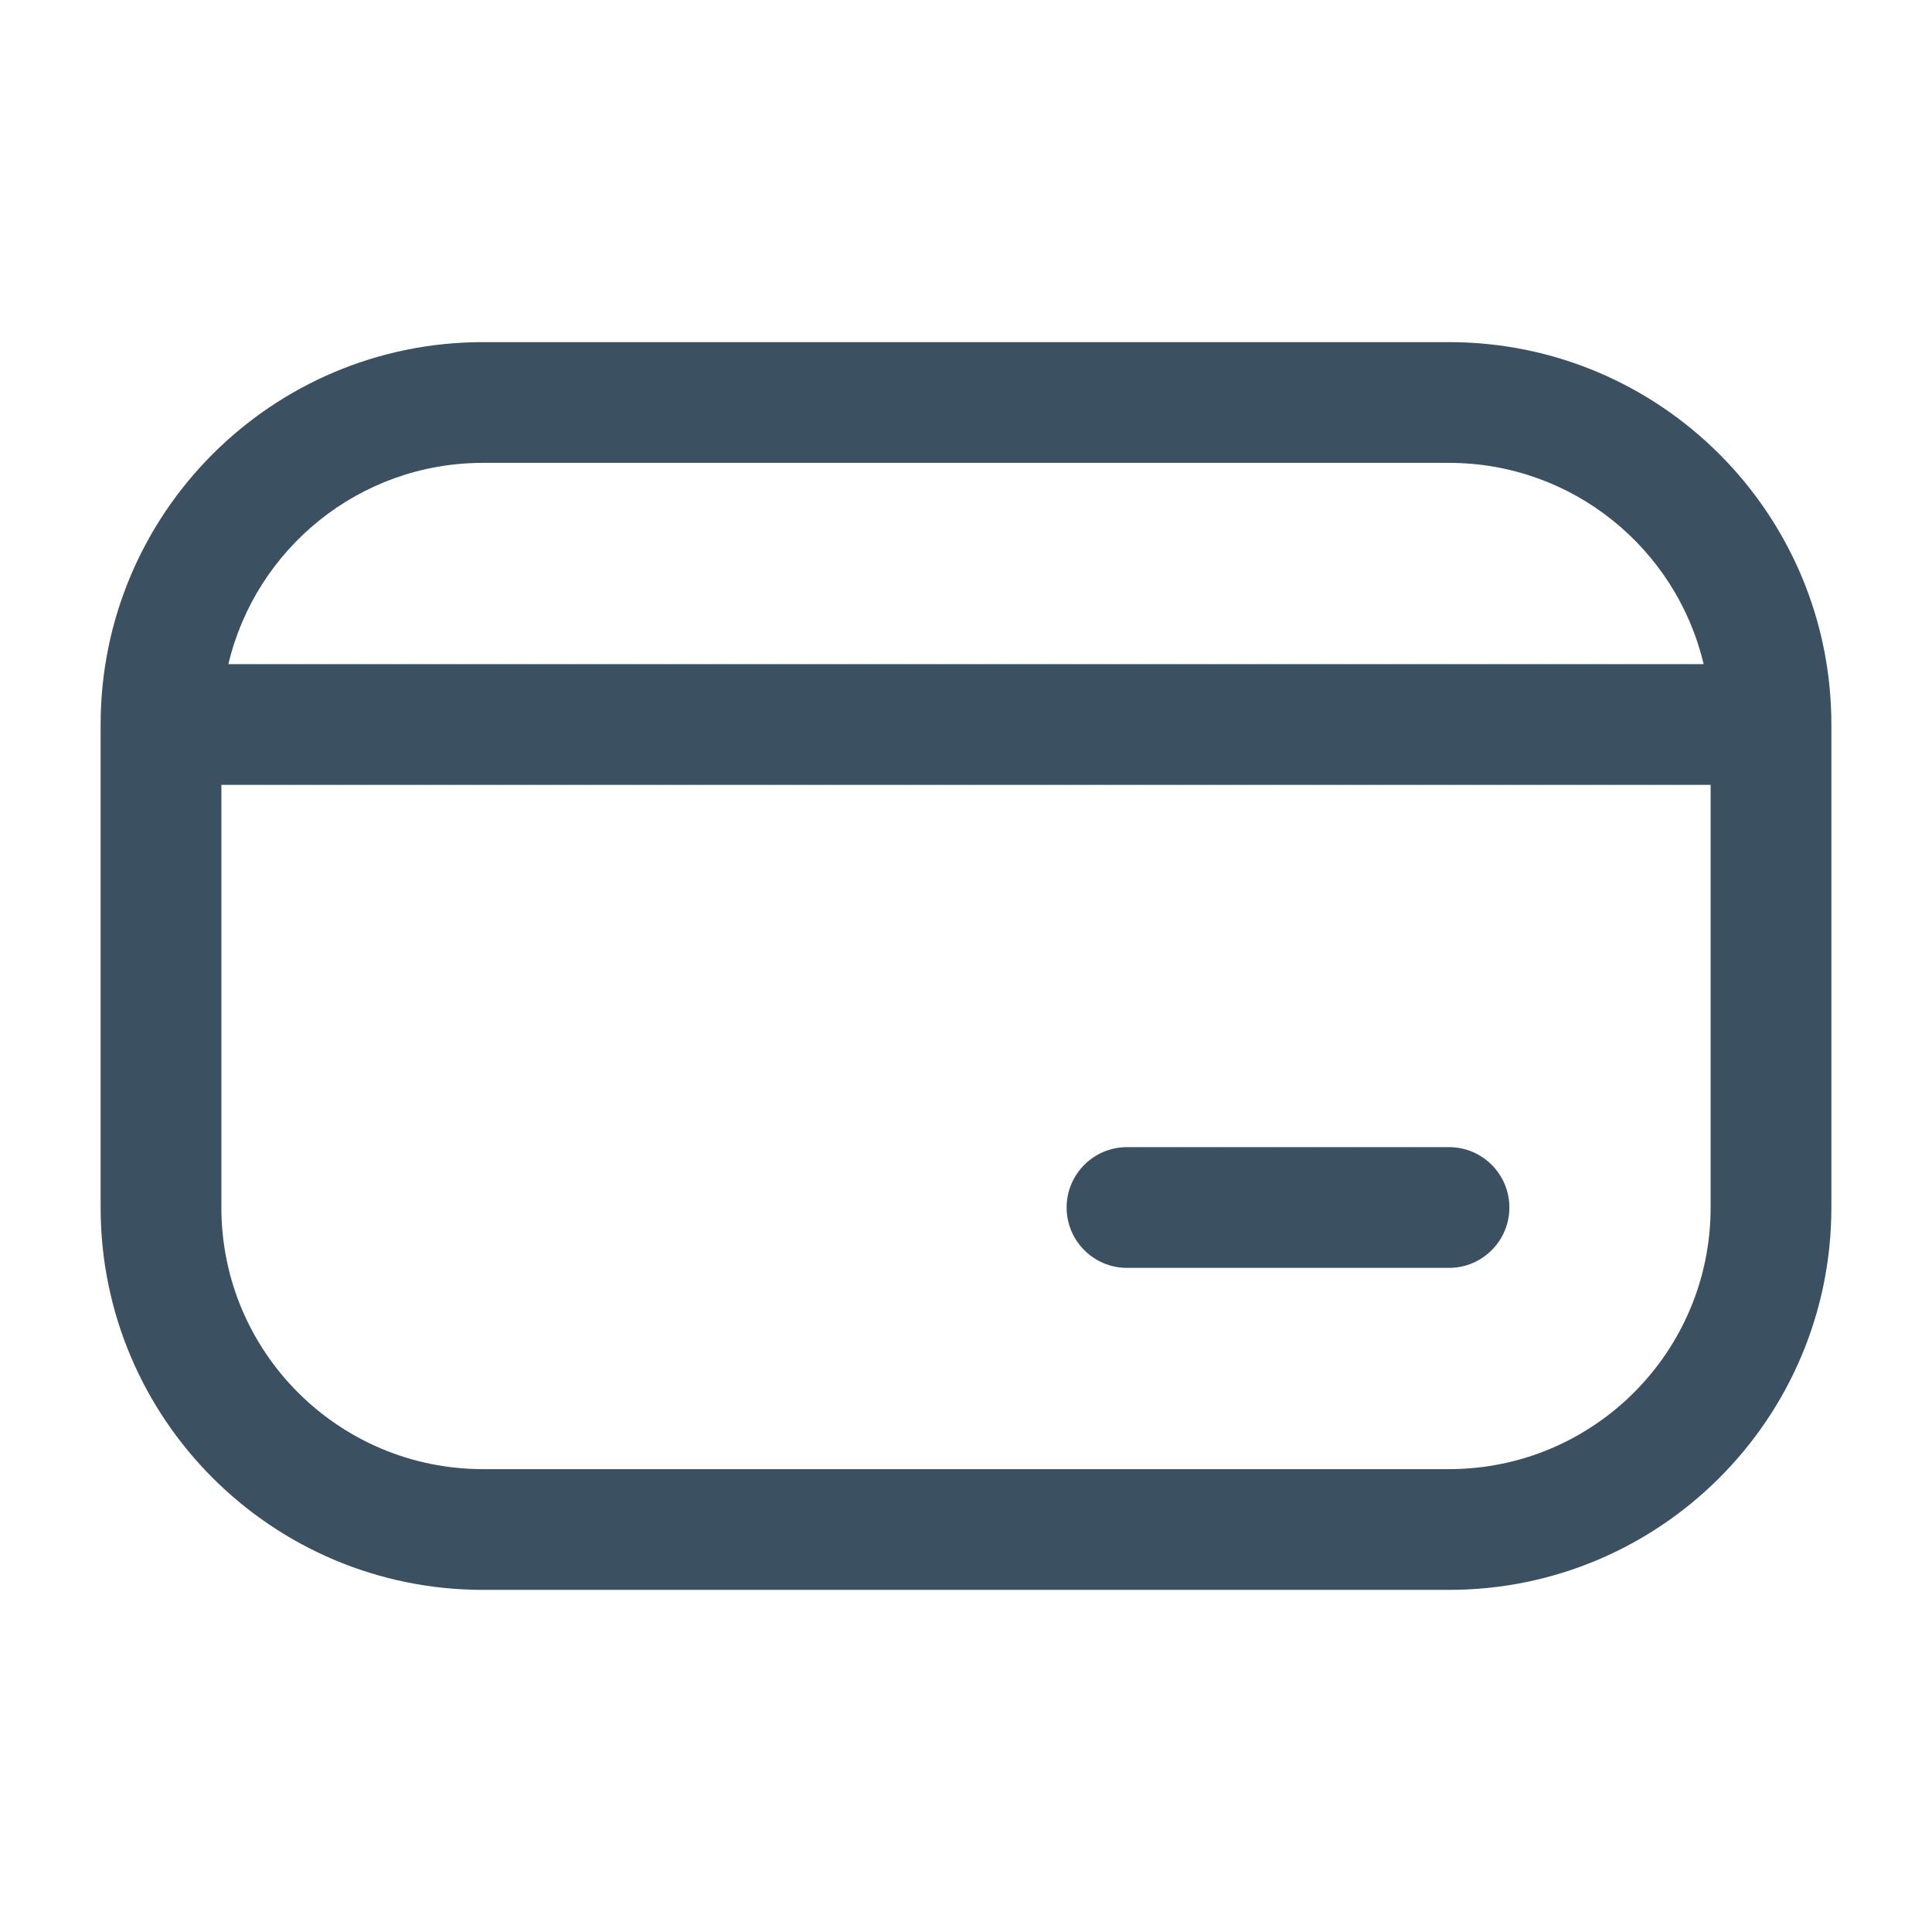
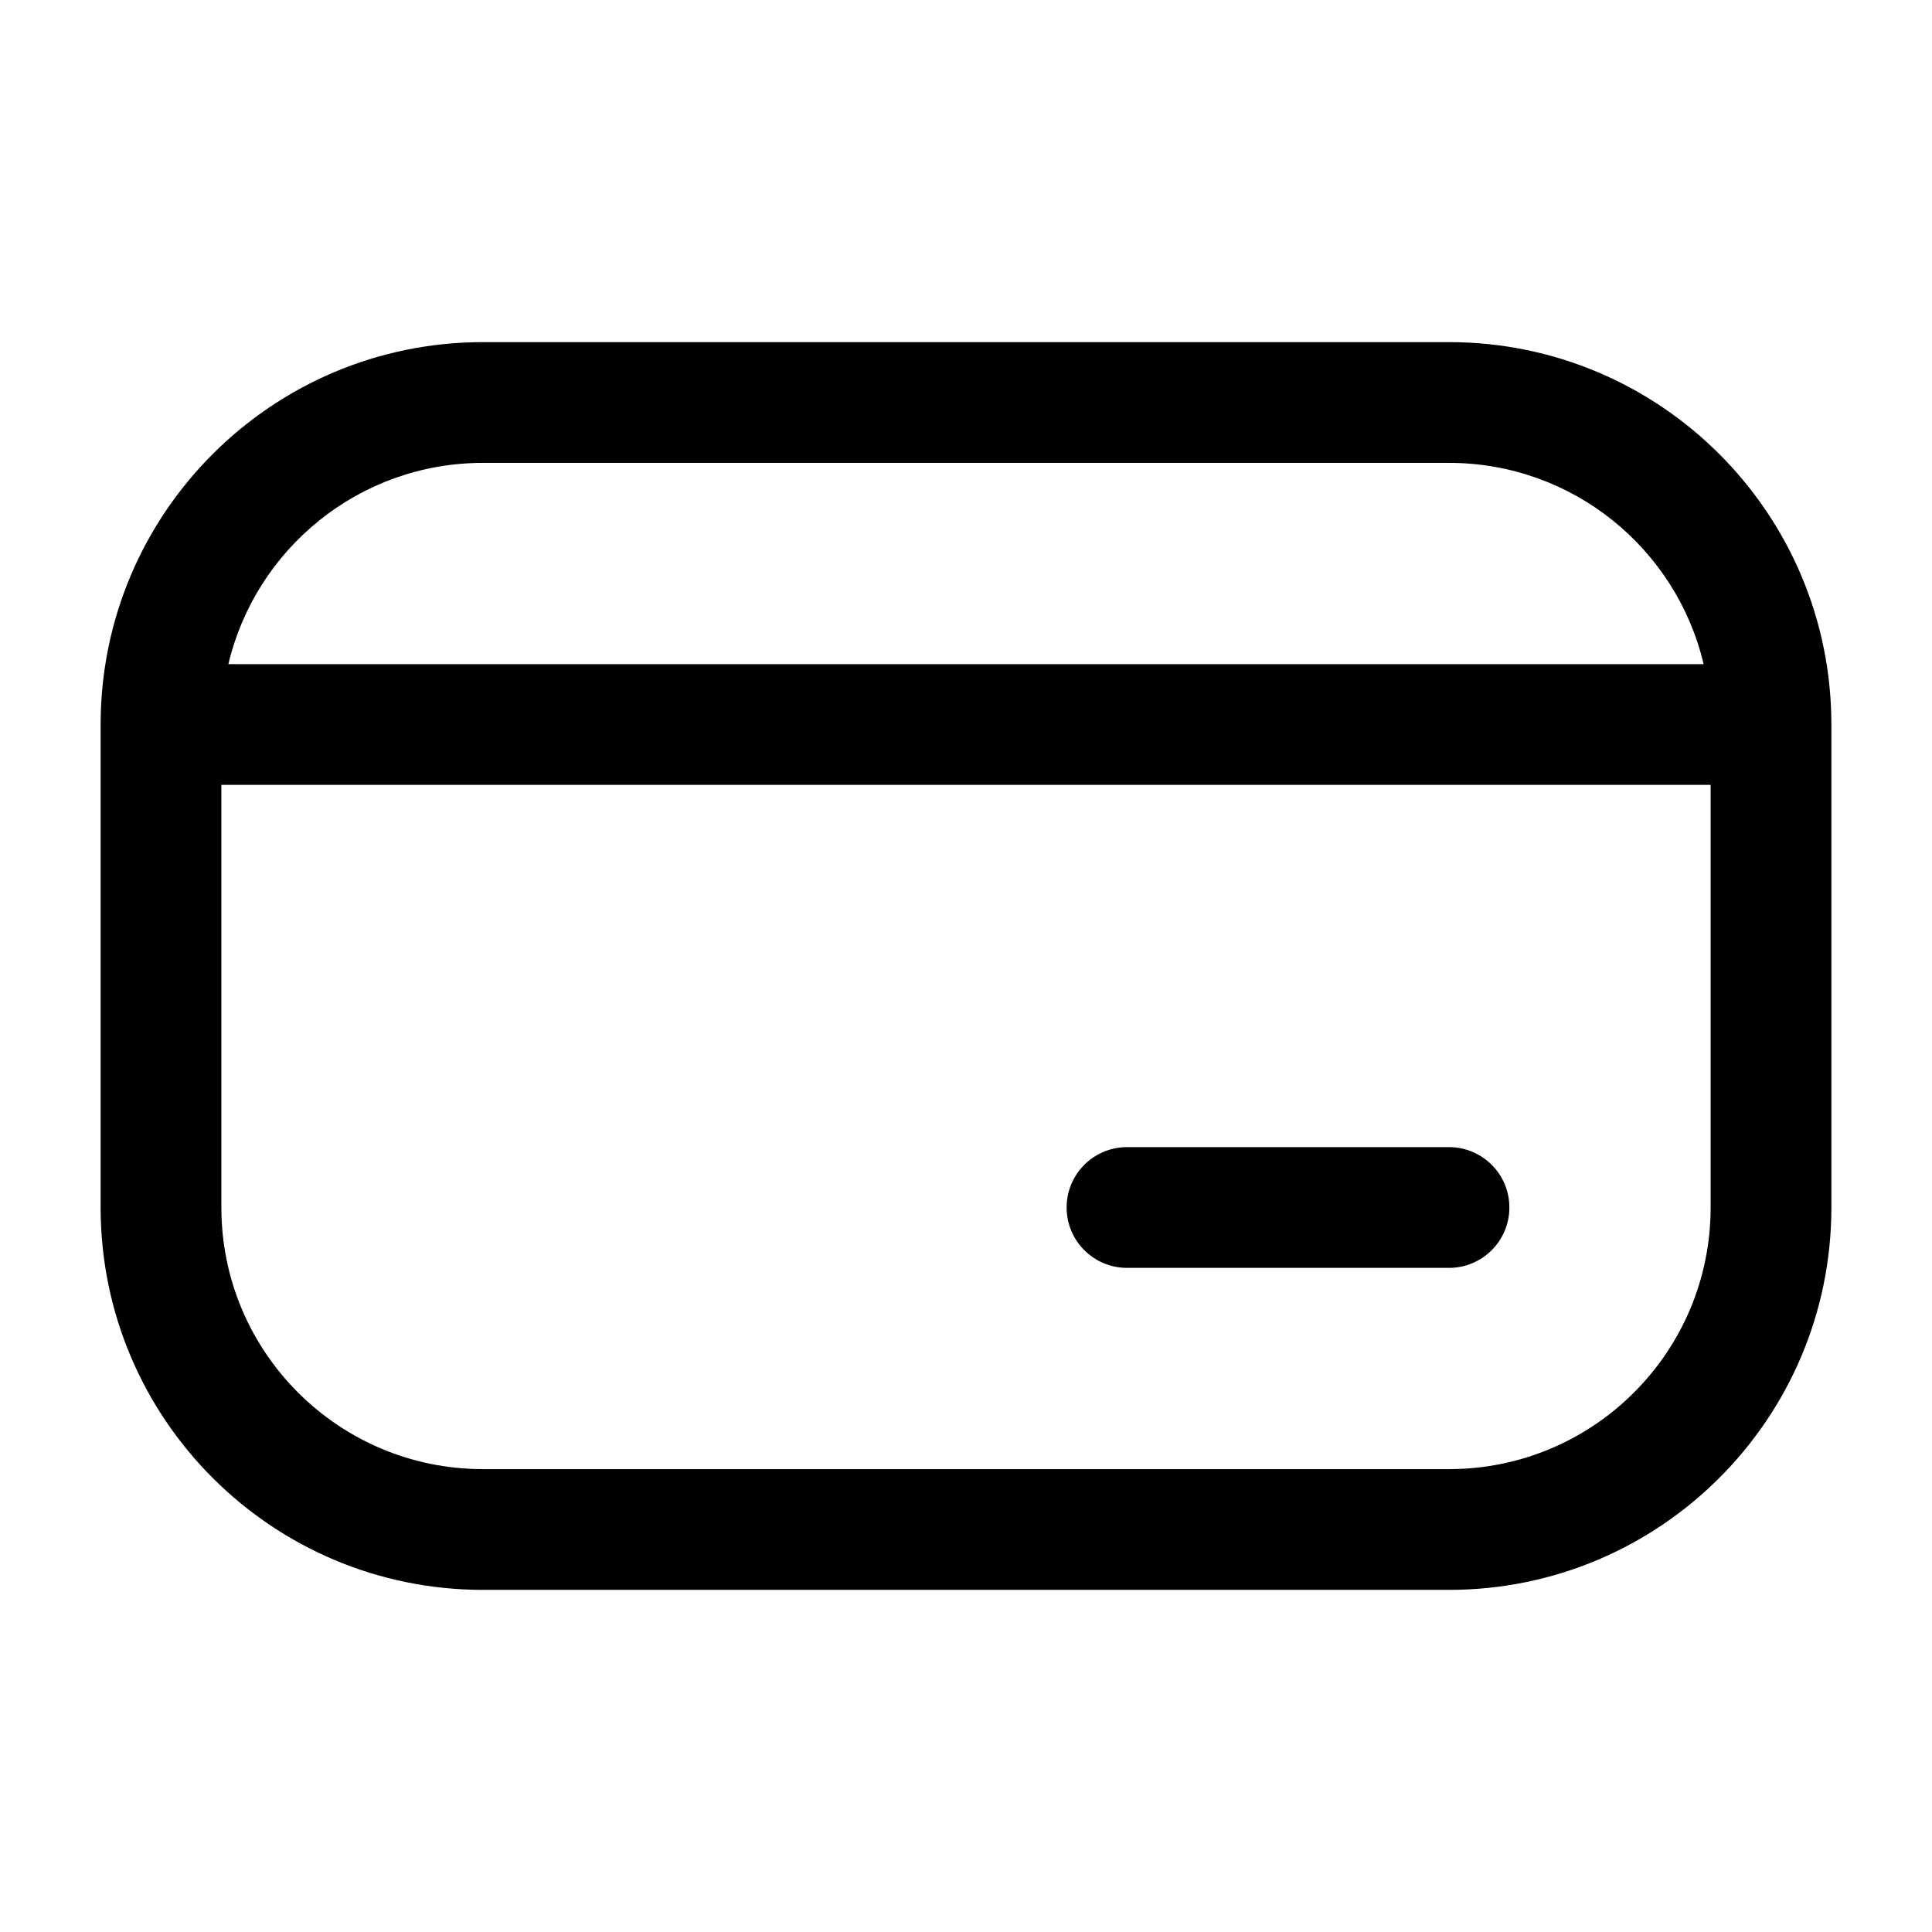
<svg xmlns="http://www.w3.org/2000/svg" width="24" height="24" viewBox="0 0 24 24" fill="none">
-   <path fill-rule="evenodd" clip-rule="evenodd" d="M1.25 9C1.25 6.377 3.377 4.25 6 4.25H18C20.623 4.25 22.75 6.377 22.75 9V15C22.75 17.623 20.623 19.75 18 19.75H6C3.377 19.75 1.25 17.623 1.25 15V9ZM2.837 8.25H21.163C20.825 6.817 19.537 5.75 18 5.75H6C4.463 5.75 3.176 6.817 2.837 8.25ZM21.25 9.75H2.75V15C2.75 16.795 4.205 18.25 6 18.25H18C19.795 18.25 21.25 16.795 21.25 15V9.75ZM13.25 15C13.25 14.586 13.586 14.25 14 14.25H18C18.414 14.25 18.75 14.586 18.75 15C18.75 15.414 18.414 15.75 18 15.75H14C13.586 15.75 13.25 15.414 13.25 15Z" fill="#3B5162" />
+   <path fill-rule="evenodd" clip-rule="evenodd" d="M1.25 9C1.25 6.377 3.377 4.25 6 4.25H18C20.623 4.25 22.75 6.377 22.75 9V15C22.75 17.623 20.623 19.75 18 19.75H6C3.377 19.75 1.25 17.623 1.25 15V9ZM2.837 8.25H21.163C20.825 6.817 19.537 5.75 18 5.75H6C4.463 5.75 3.176 6.817 2.837 8.25ZM21.25 9.75H2.75V15C2.75 16.795 4.205 18.25 6 18.25H18C19.795 18.25 21.25 16.795 21.25 15V9.75ZM13.25 15C13.25 14.586 13.586 14.25 14 14.25H18C18.414 14.25 18.75 14.586 18.75 15C18.75 15.414 18.414 15.75 18 15.75H14C13.586 15.75 13.25 15.414 13.25 15Z" fill="currentColor" />
</svg>
